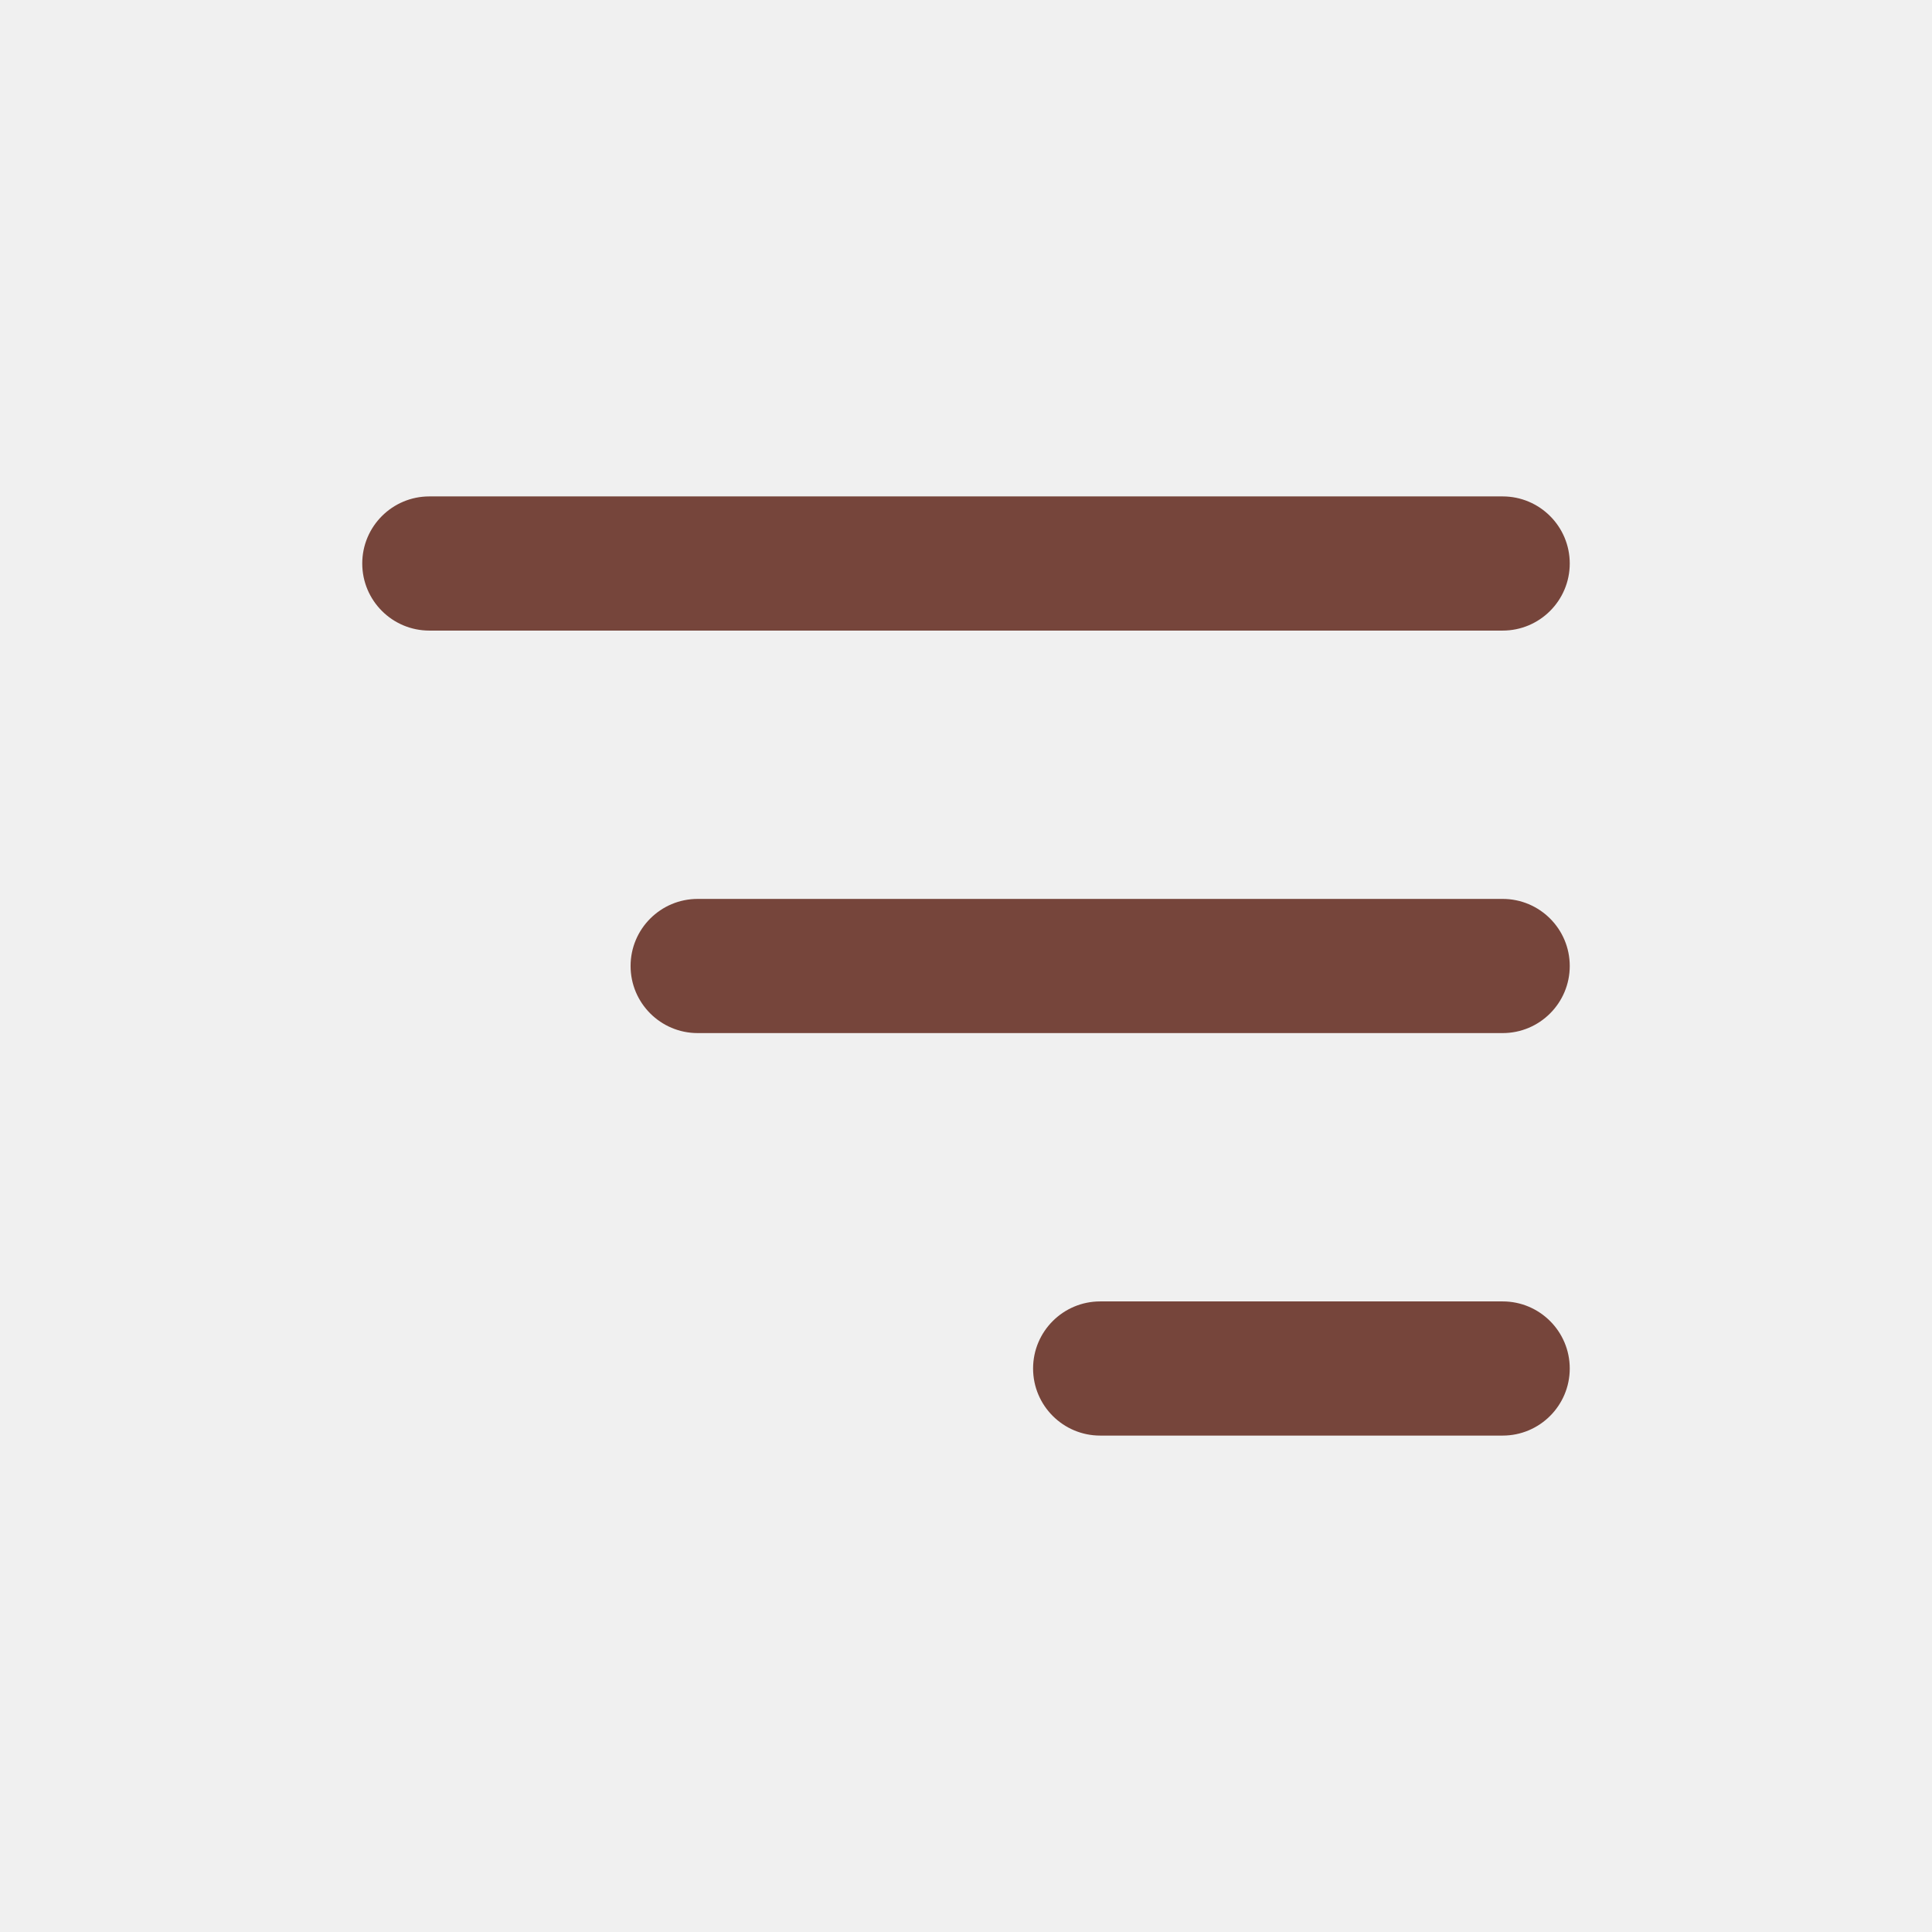
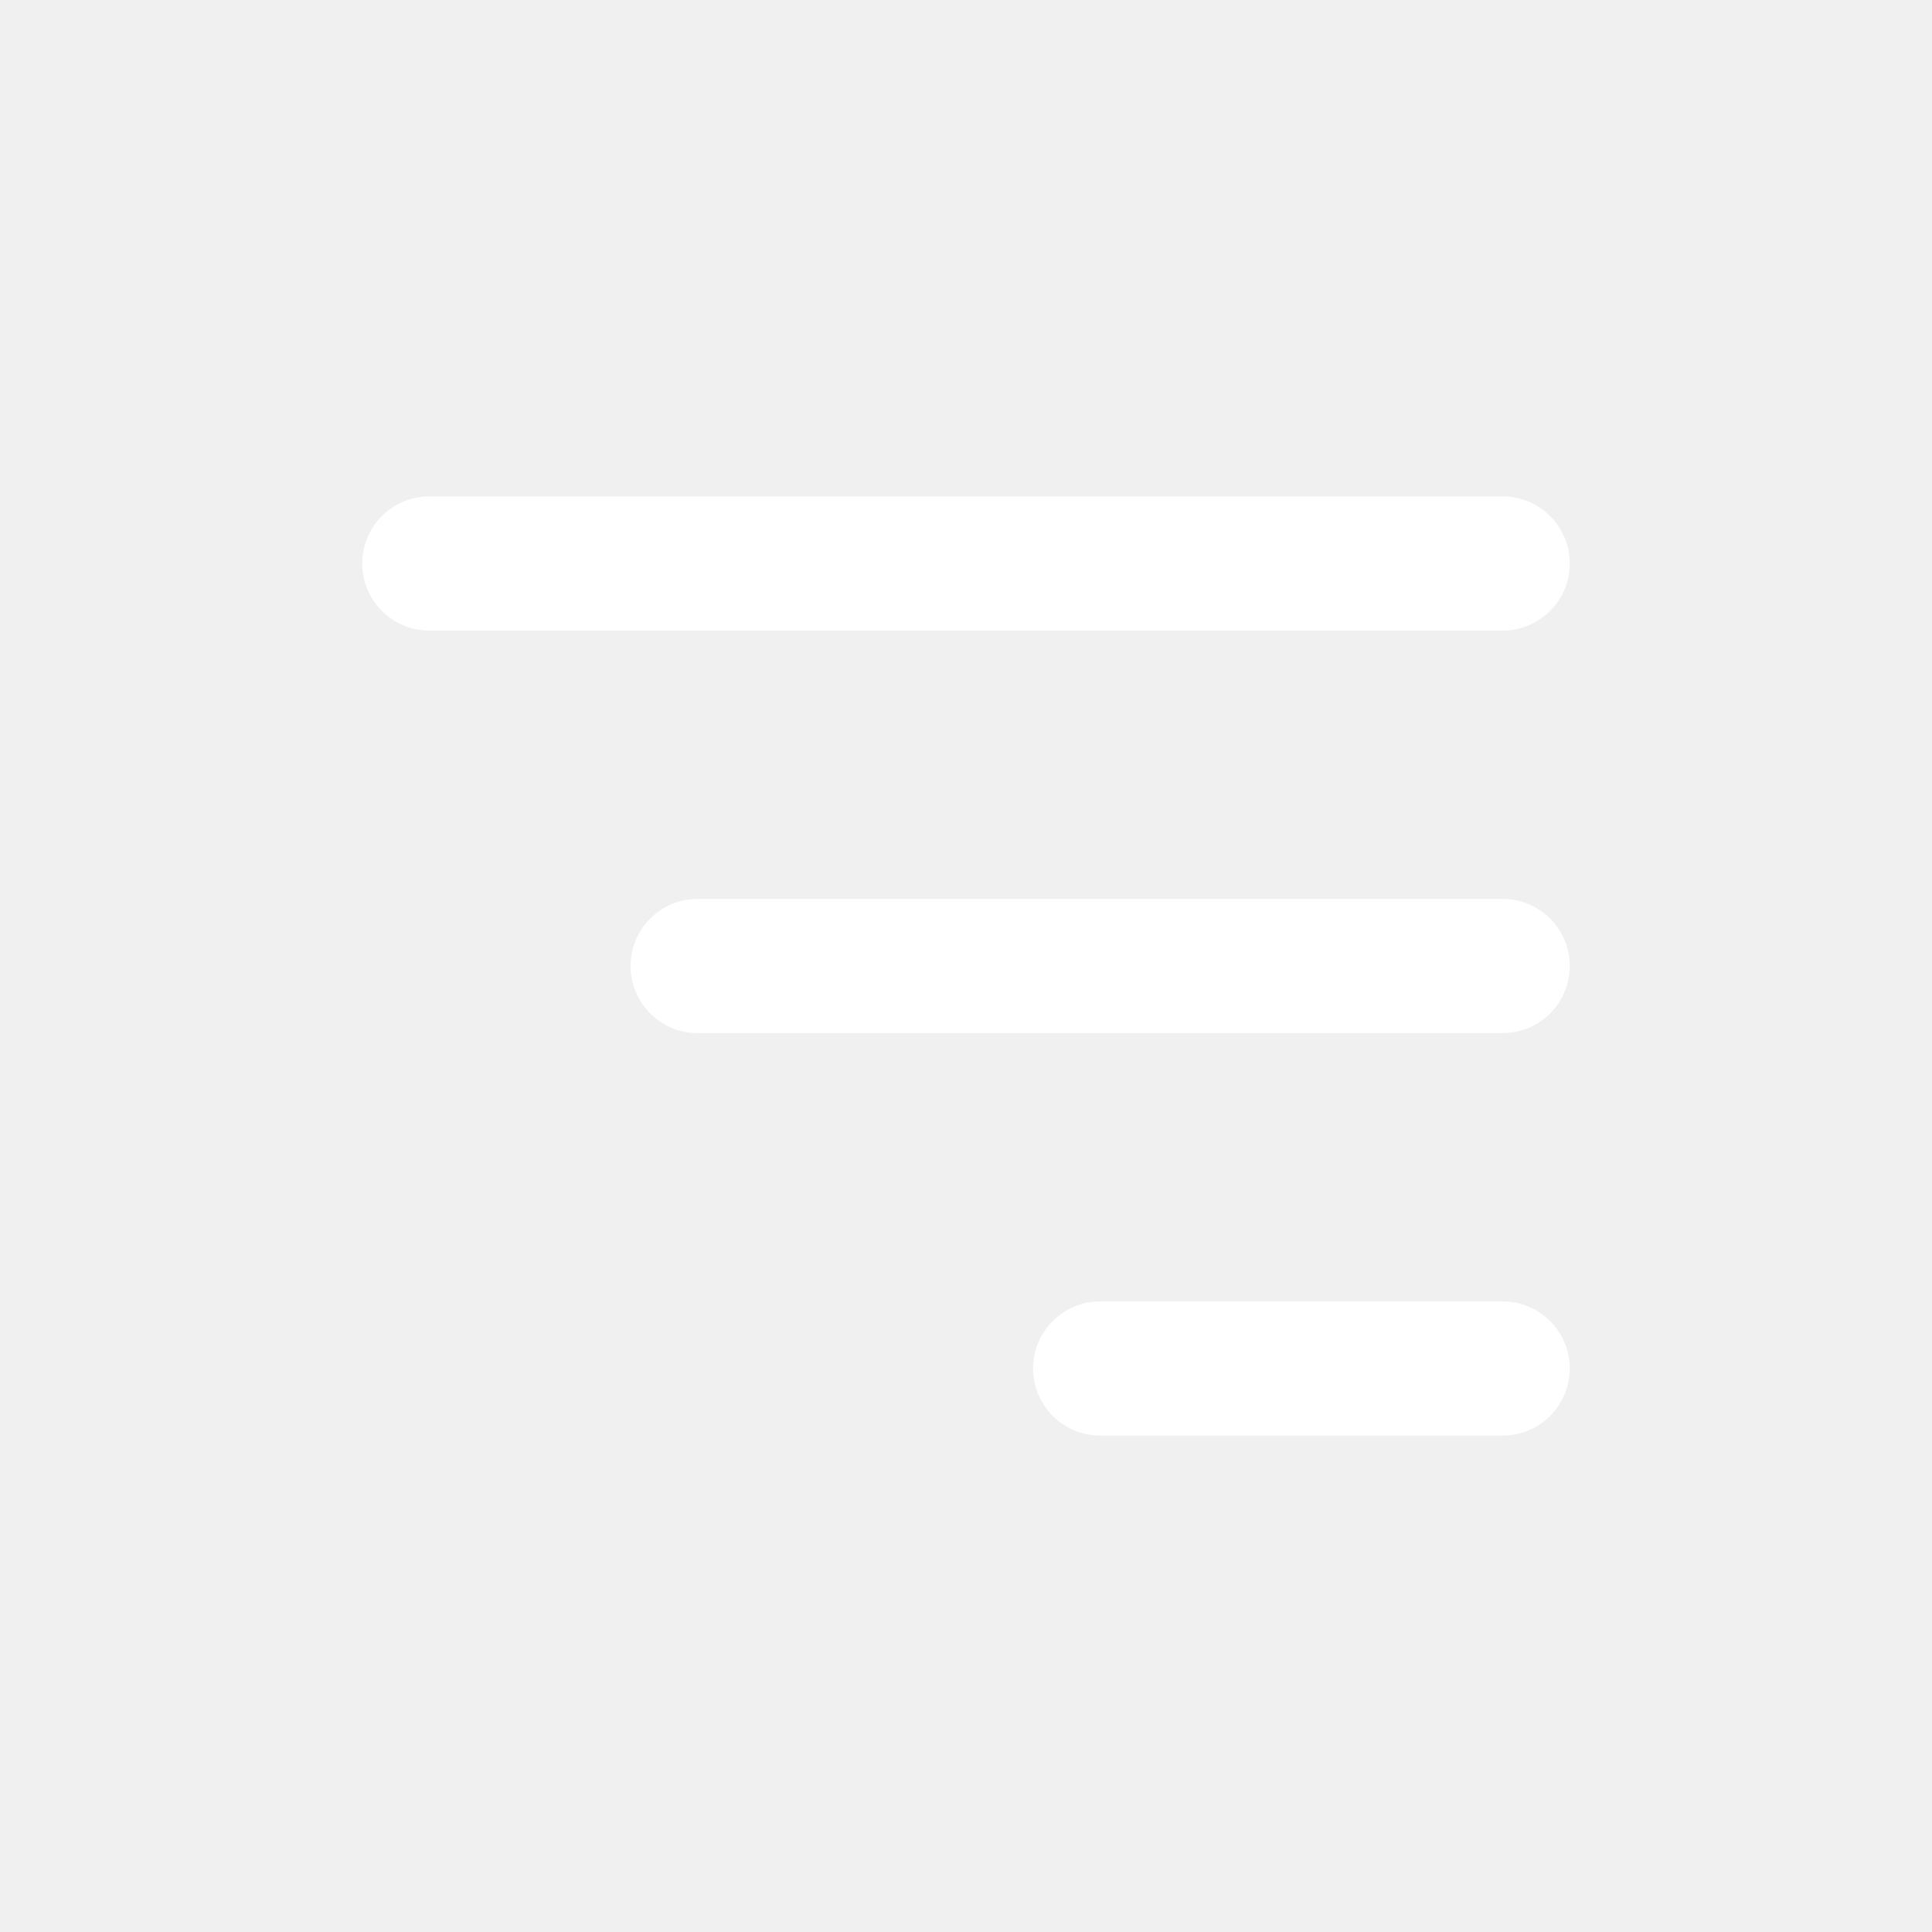
- <svg xmlns="http://www.w3.org/2000/svg" width="40px" height="40px" viewBox="-2.4 -2.4 28.80 28.80" fill="none" transform="matrix(1, 0, 0, 1, 0, 0)">
+ <svg xmlns="http://www.w3.org/2000/svg" width="40px" height="40px" viewBox="-2.4 -2.4 28.80 28.80" transform="matrix(1, 0, 0, 1, 0, 0)">
  <g id="SVGRepo_bgCarrier" stroke-width="0" />
  <g id="SVGRepo_tracerCarrier" stroke-linecap="round" stroke-linejoin="round" />
  <g id="SVGRepo_iconCarrier">
-     <path fill-rule="evenodd" clip-rule="evenodd" d="M4 5C3.448 5 3 5.448 3 6C3 6.552 3.448 7 4 7H20C20.552 7 21 6.552 21 6C21 5.448 20.552 5 20 5H4ZM7 12C7 11.448 7.448 11 8 11H20C20.552 11 21 11.448 21 12C21 12.552 20.552 13 20 13H8C7.448 13 7 12.552 7 12ZM13 18C13 17.448 13.448 17 14 17H20C20.552 17 21 17.448 21 18C21 18.552 20.552 19 20 19H14C13.448 19 13 18.552 13 18Z" fill="#76453b" />
+     <path fill="#fff" fill-rule="evenodd" clip-rule="evenodd" d="M4 5C3.448 5 3 5.448 3 6C3 6.552 3.448 7 4 7H20C20.552 7 21 6.552 21 6C21 5.448 20.552 5 20 5H4ZM7 12C7 11.448 7.448 11 8 11H20C20.552 11 21 11.448 21 12C21 12.552 20.552 13 20 13H8C7.448 13 7 12.552 7 12ZM13 18C13 17.448 13.448 17 14 17H20C20.552 17 21 17.448 21 18C21 18.552 20.552 19 20 19H14C13.448 19 13 18.552 13 18Z" />
  </g>
</svg>
